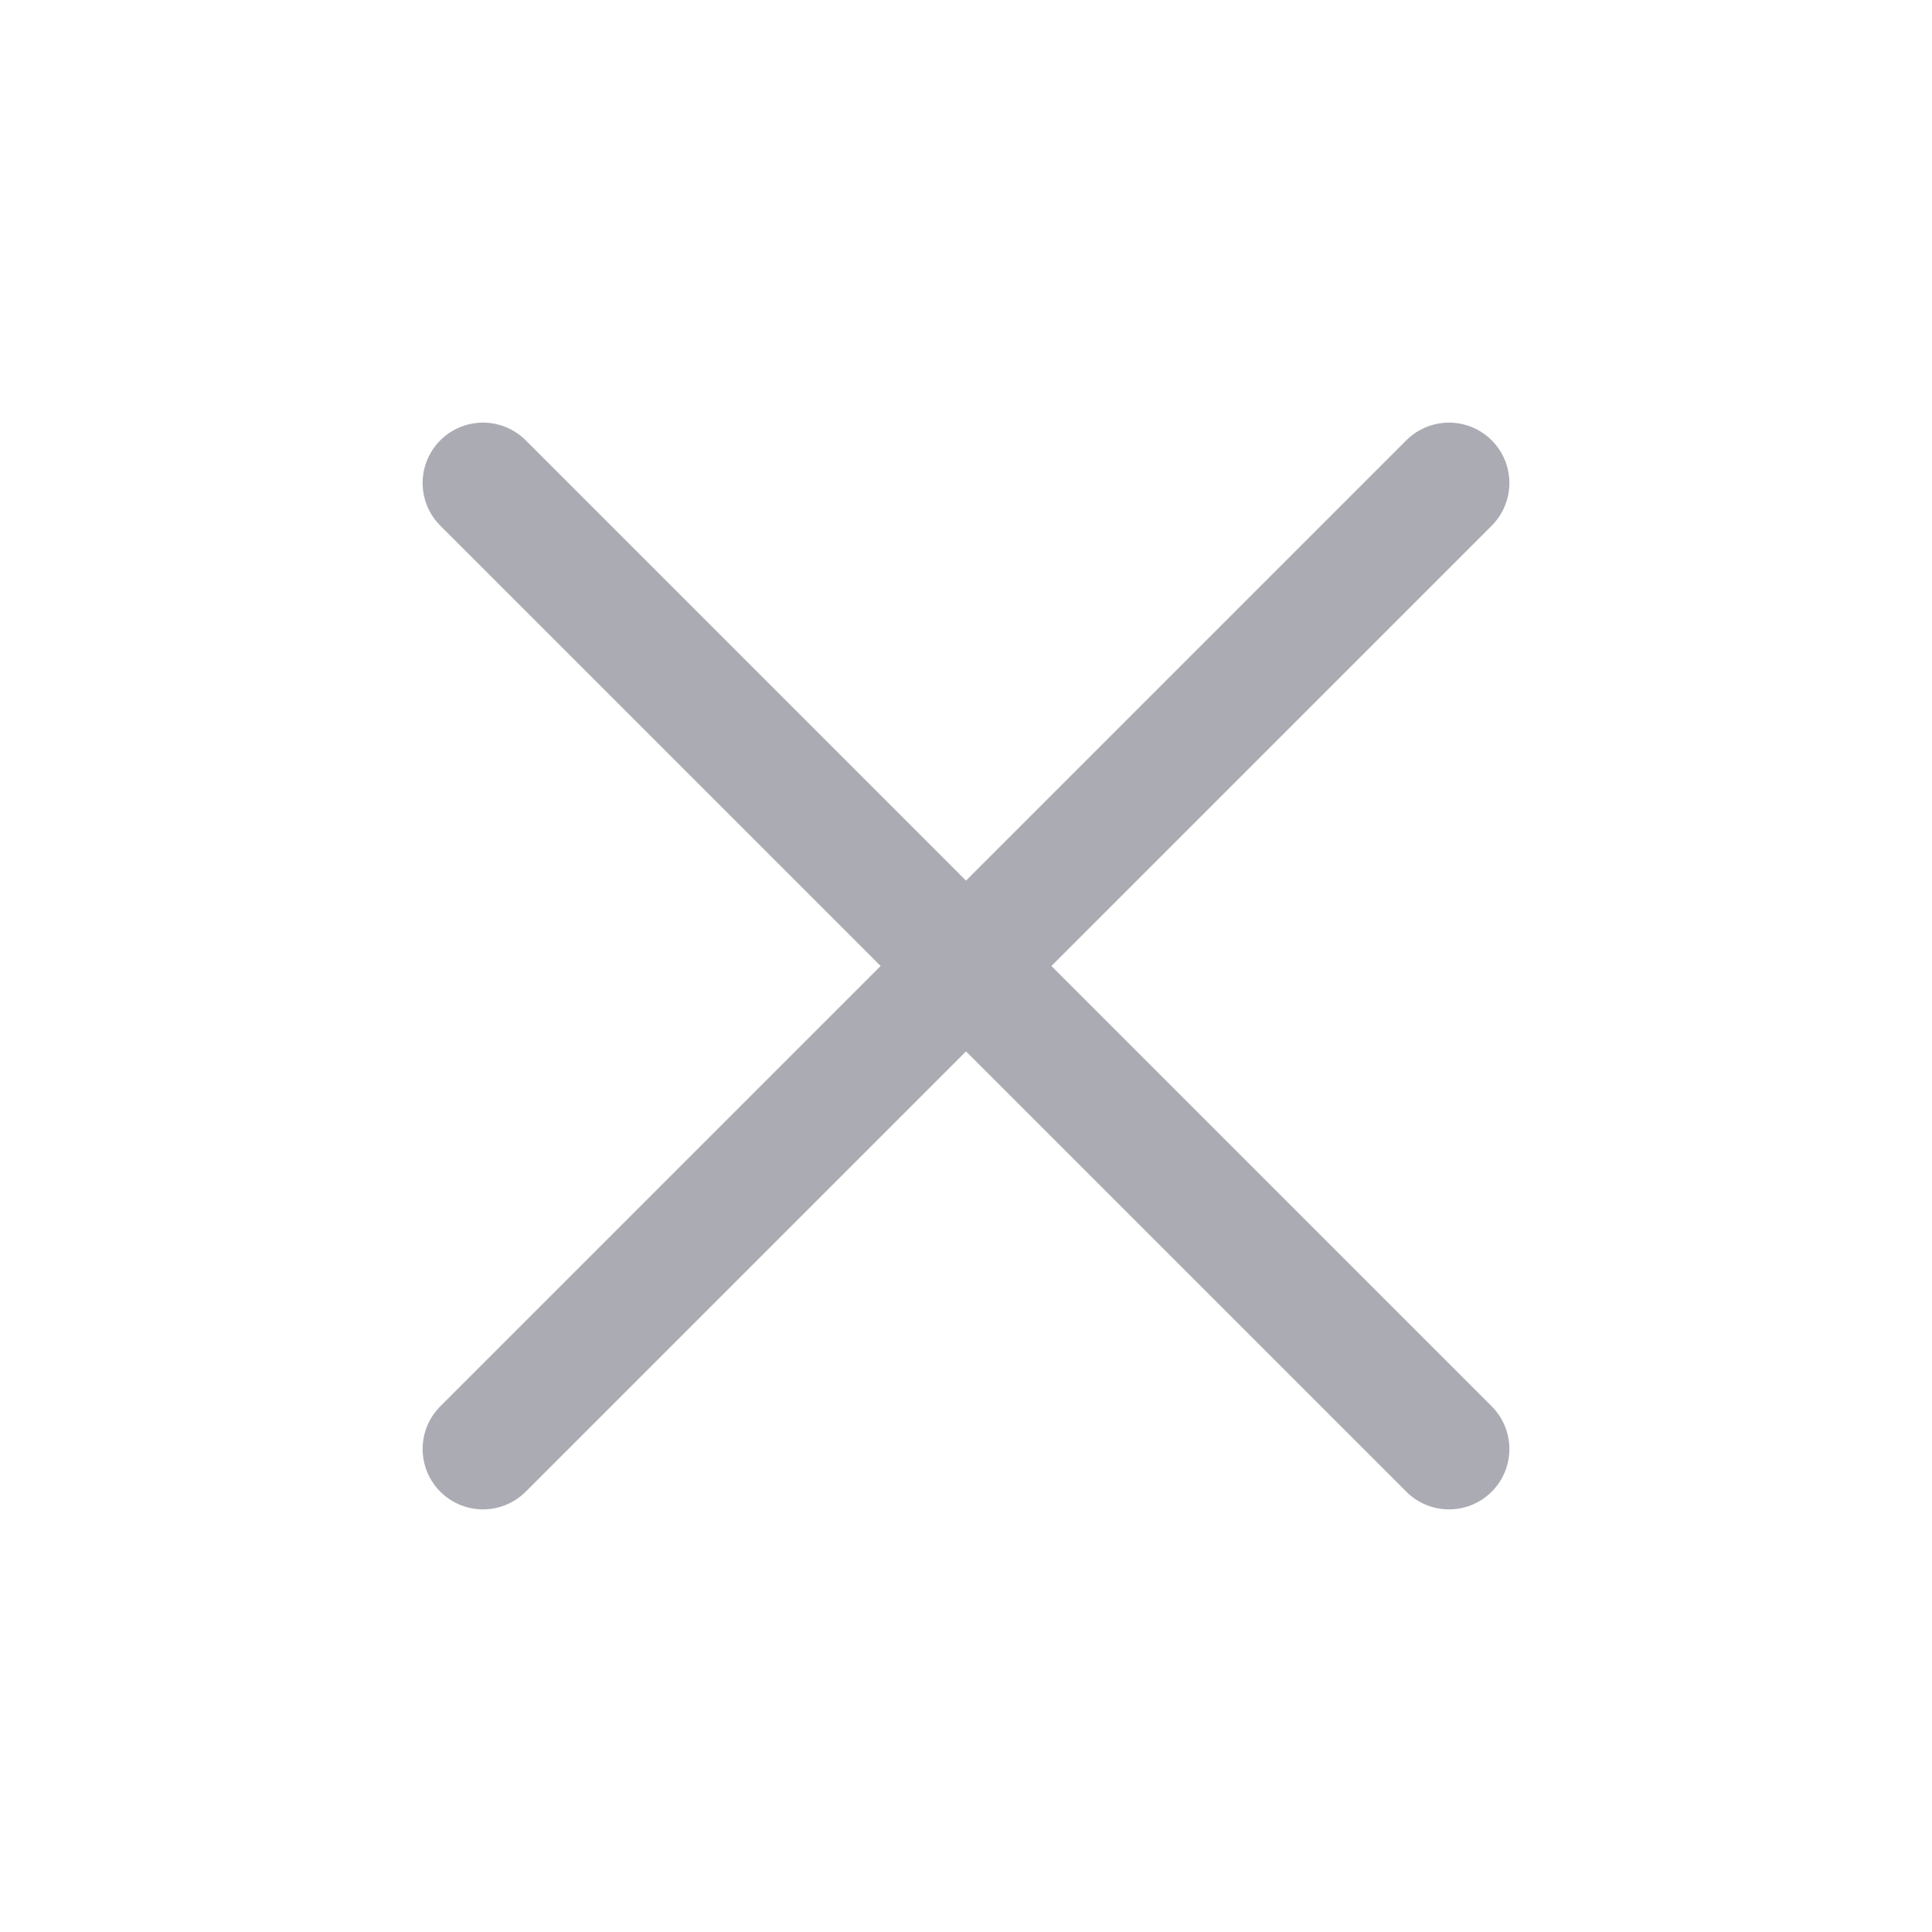
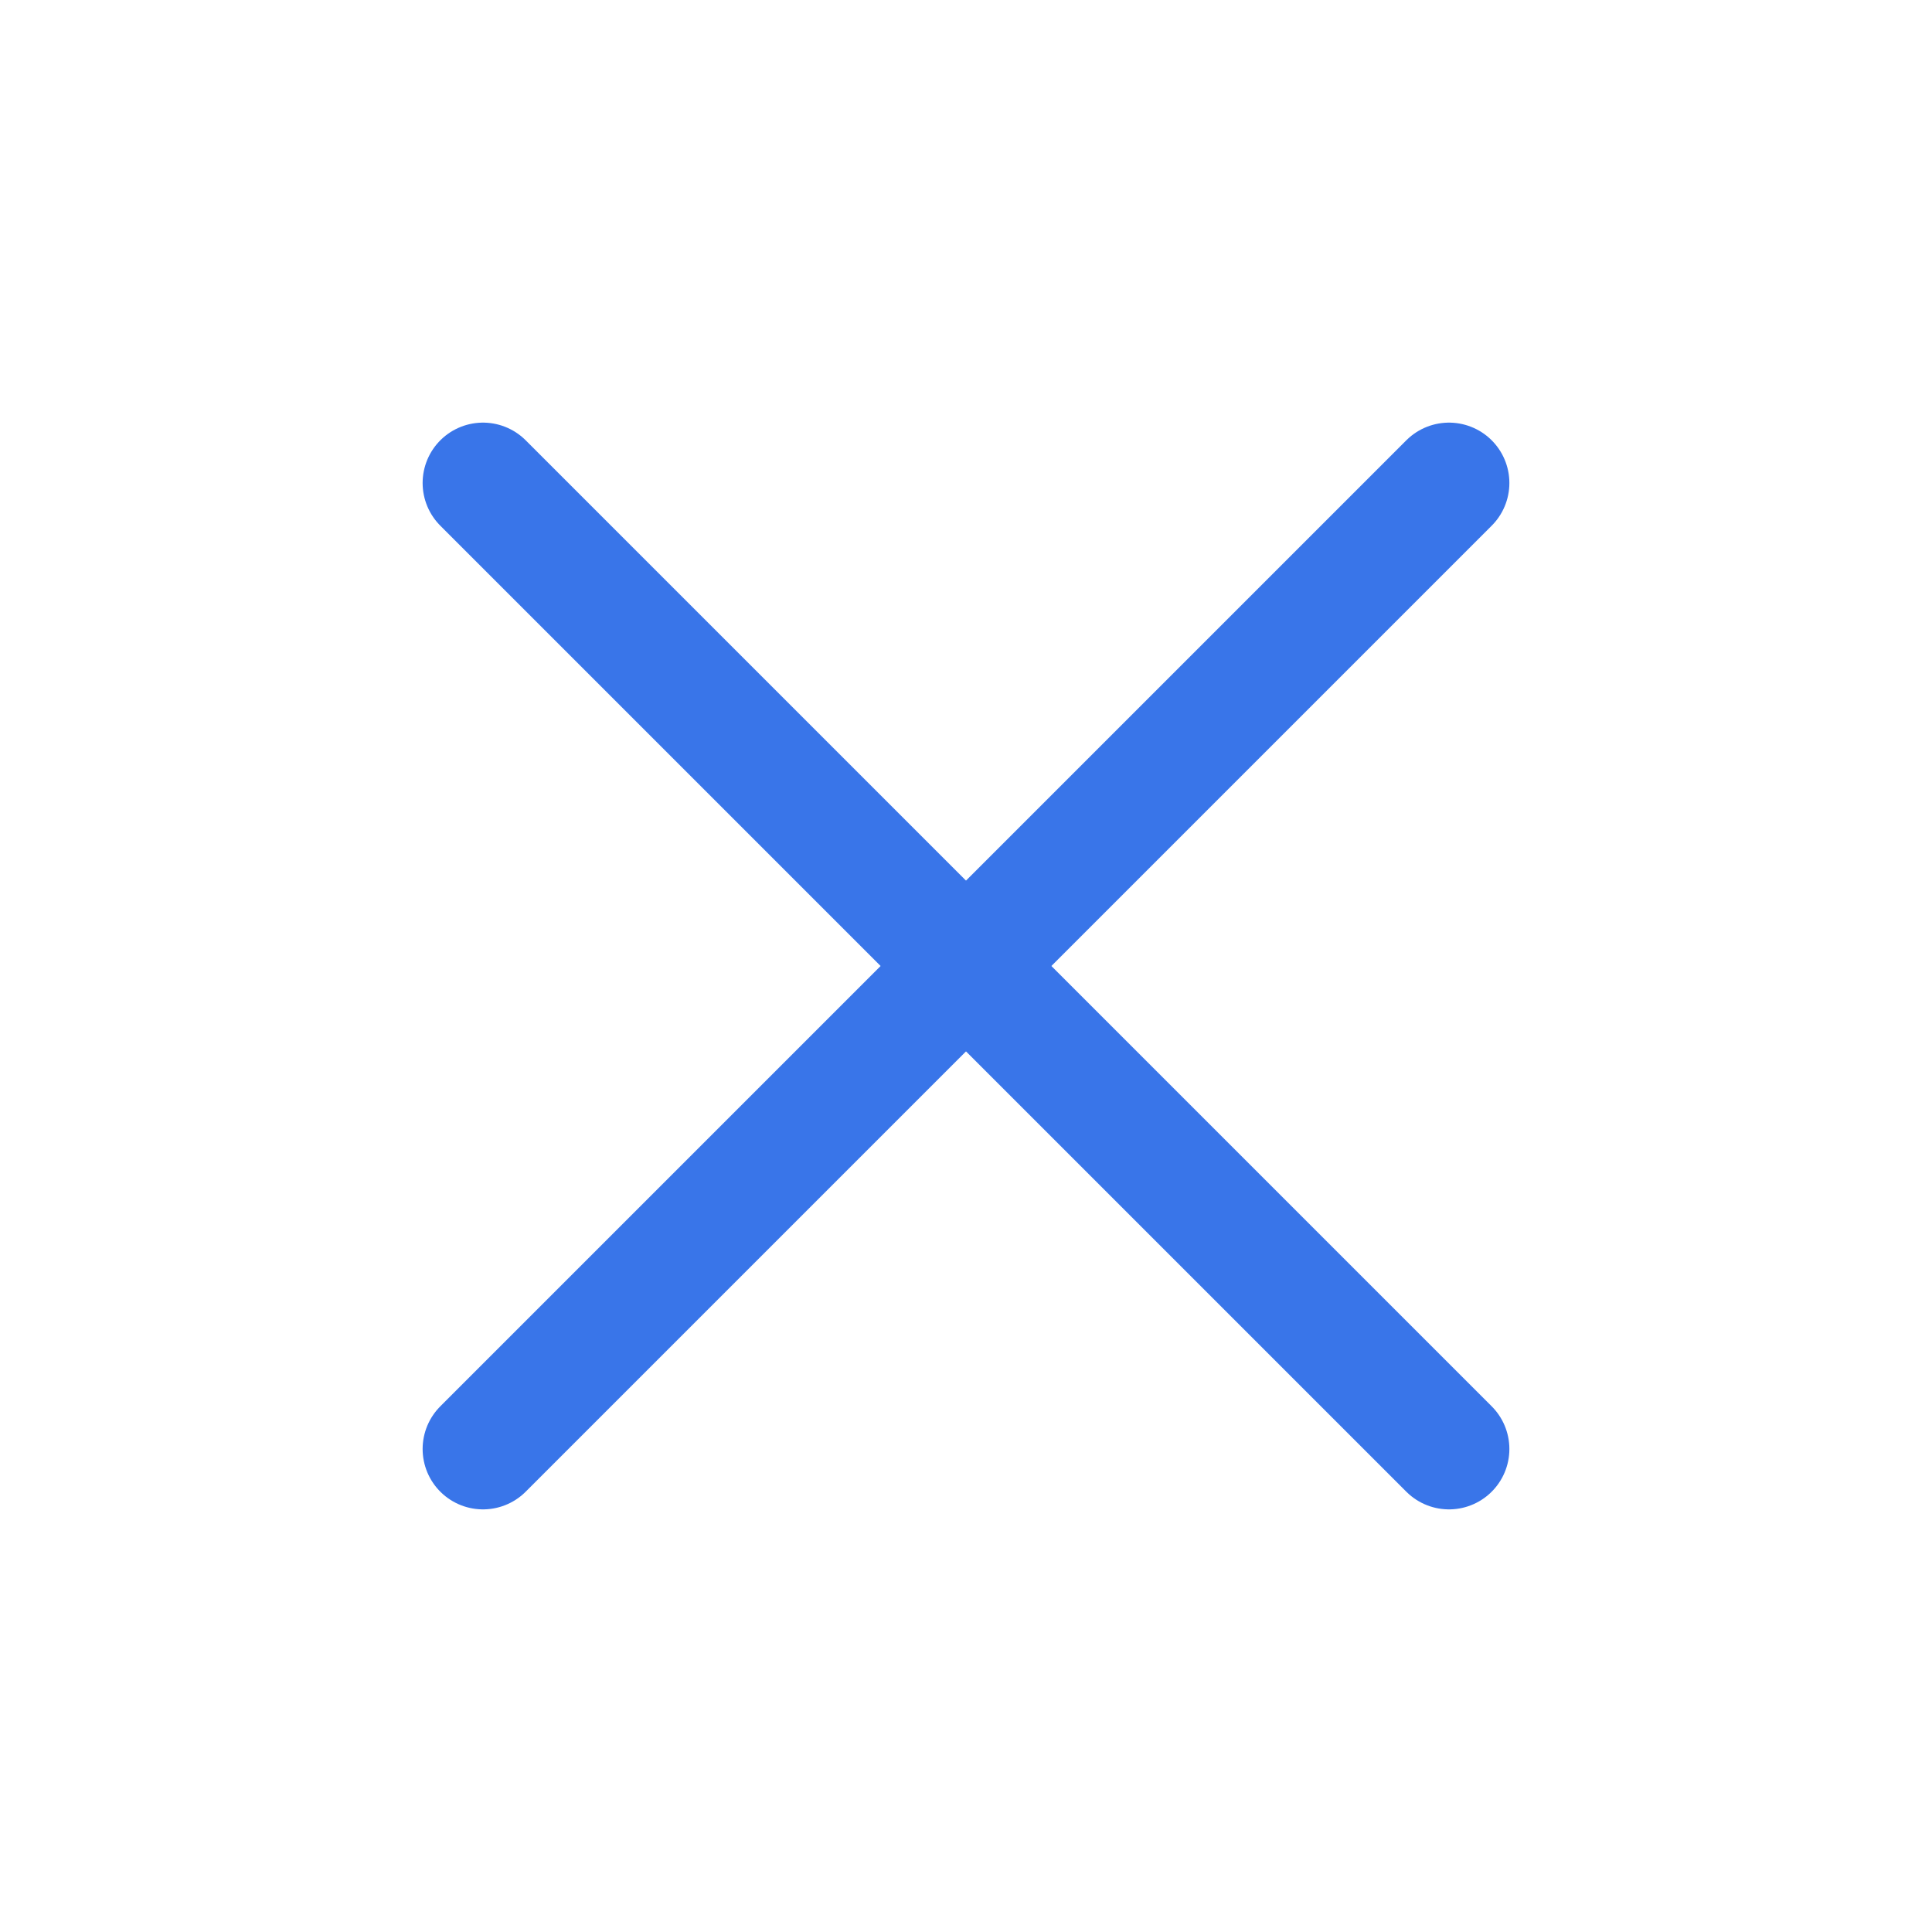
<svg xmlns="http://www.w3.org/2000/svg" width="24" height="24" viewBox="0 0 24 24" fill="none">
-   <path d="M18 6L6 18" stroke="#ABABB4" stroke-width="1.5" stroke-linecap="round" />
-   <path d="M6 6L18 18" stroke="#ABABB4" stroke-width="1.5" stroke-linecap="round" />
+   <path d="M18 6L6 18" stroke="#3975E9" stroke-width="1.5" stroke-linecap="round" />
+   <path d="M6 6L18 18" stroke="#3975E9" stroke-width="1.5" stroke-linecap="round" />
</svg>
